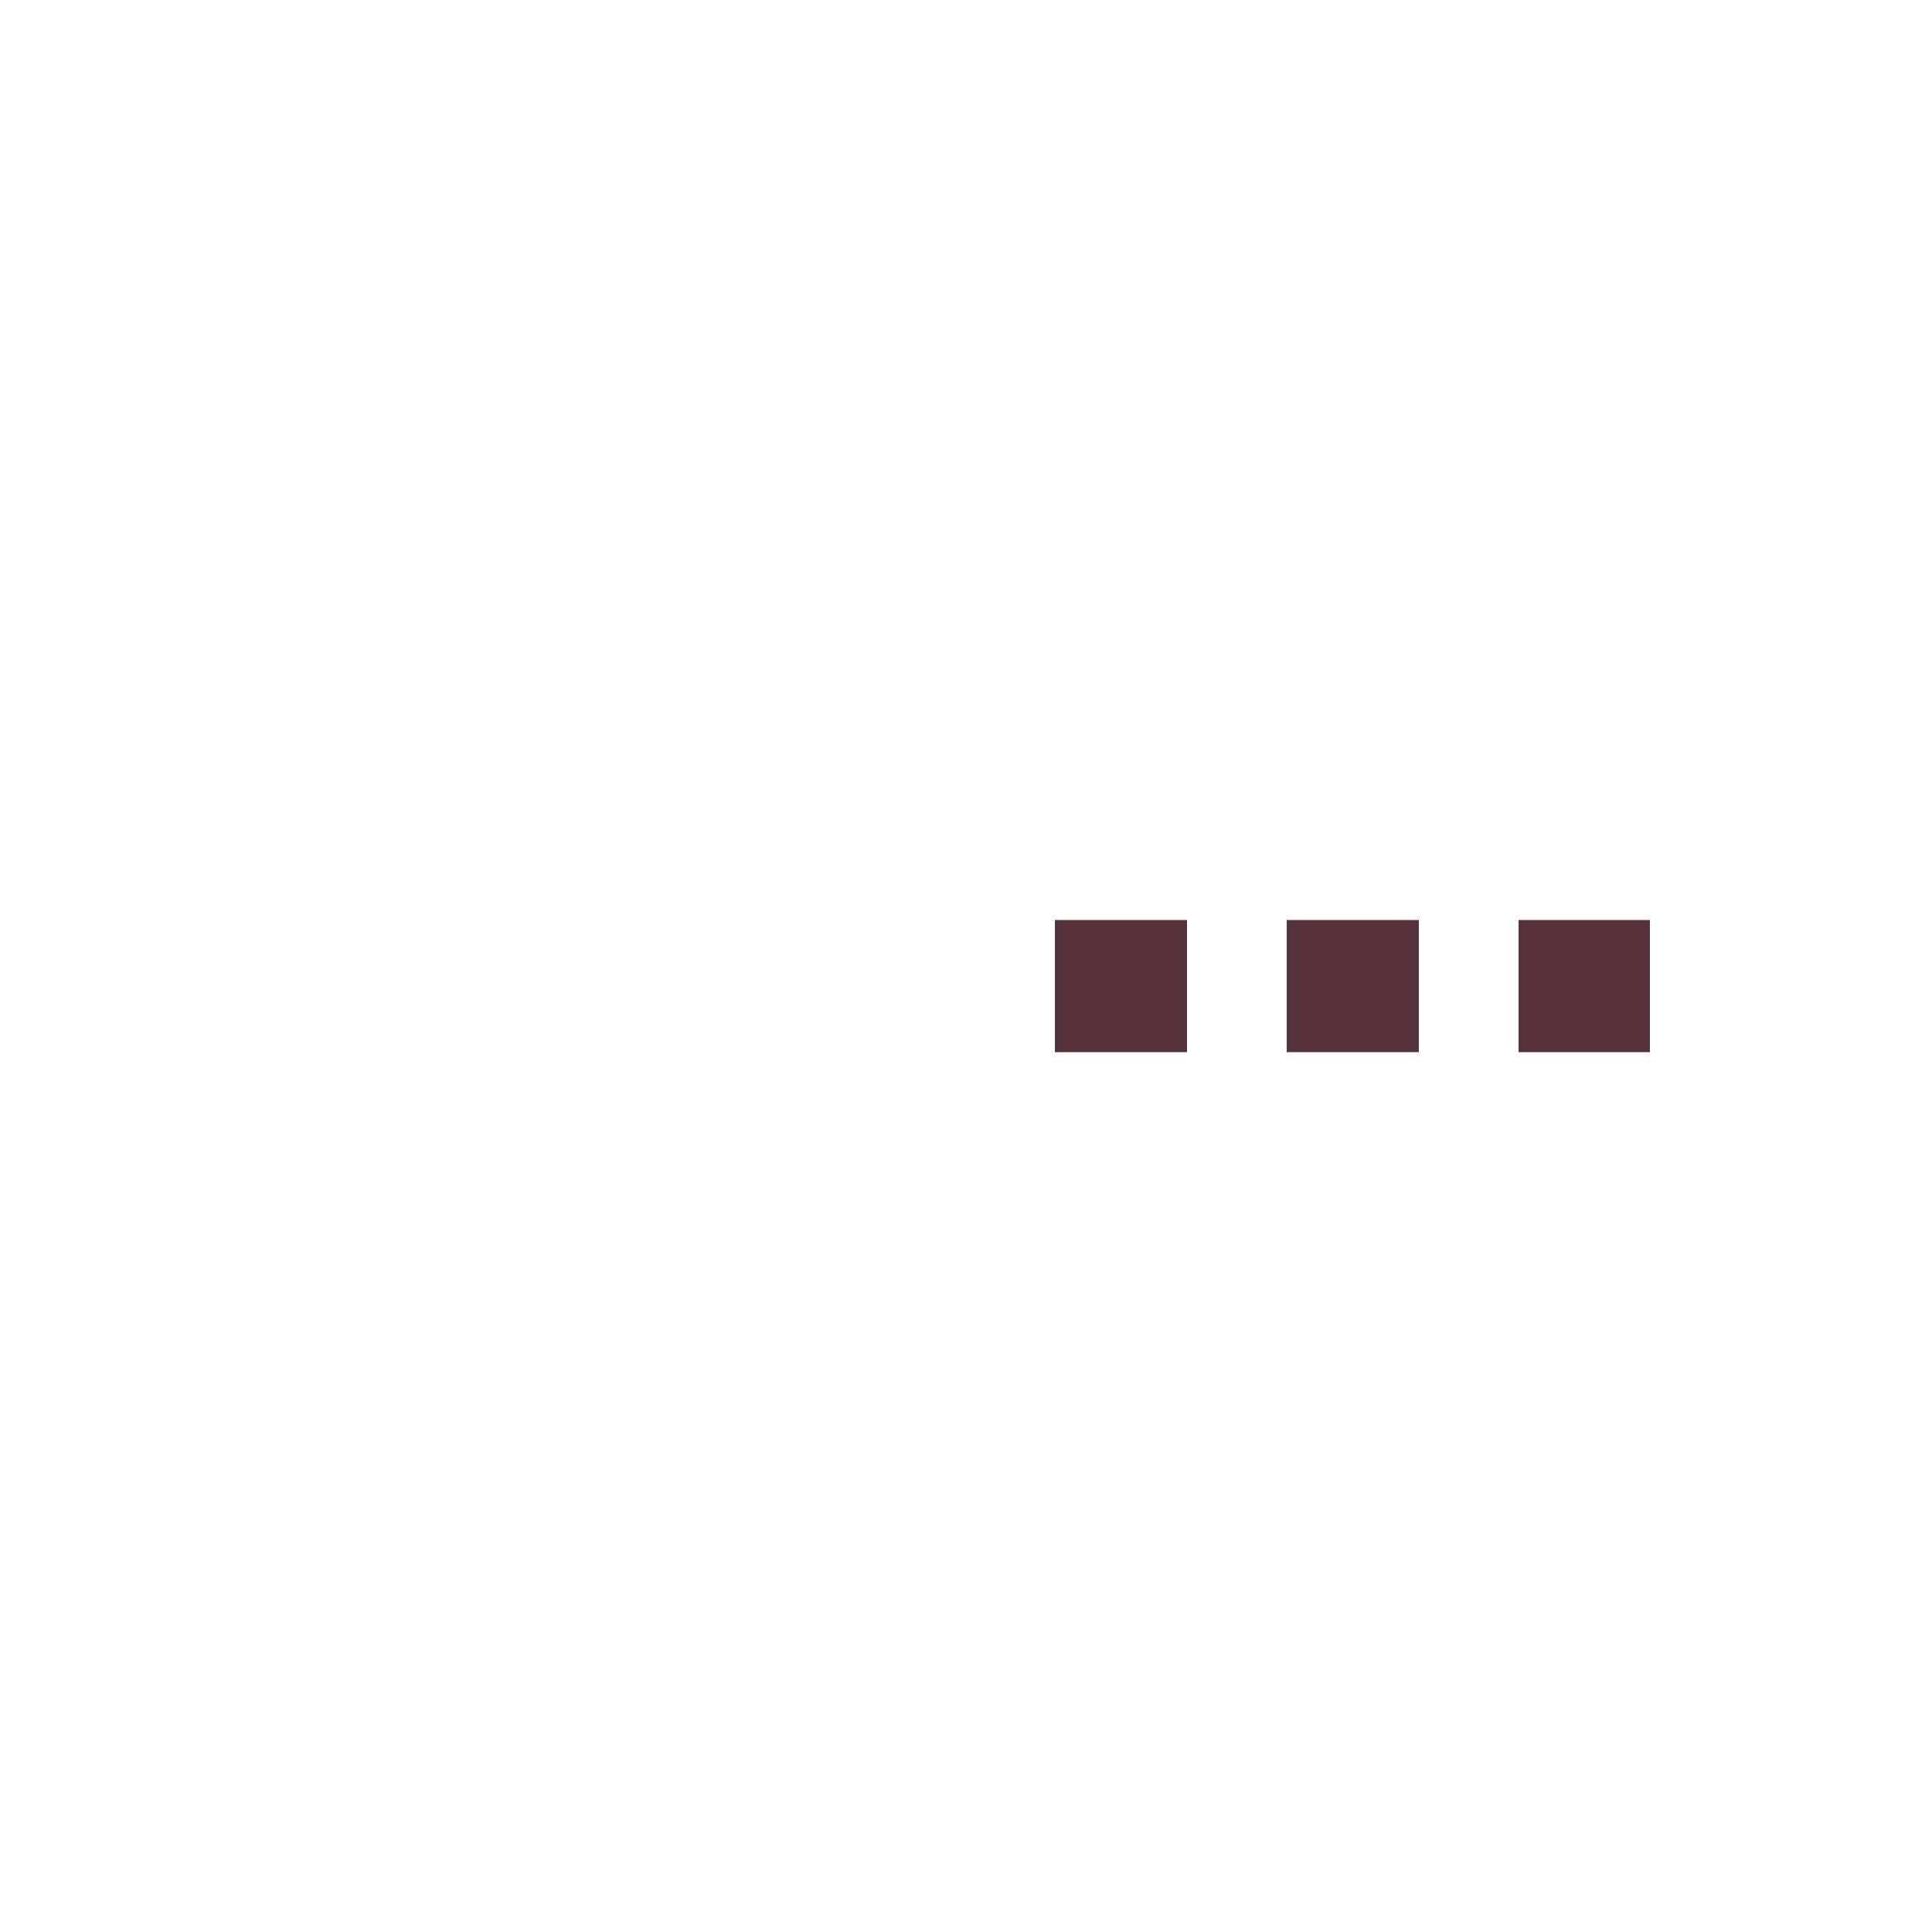
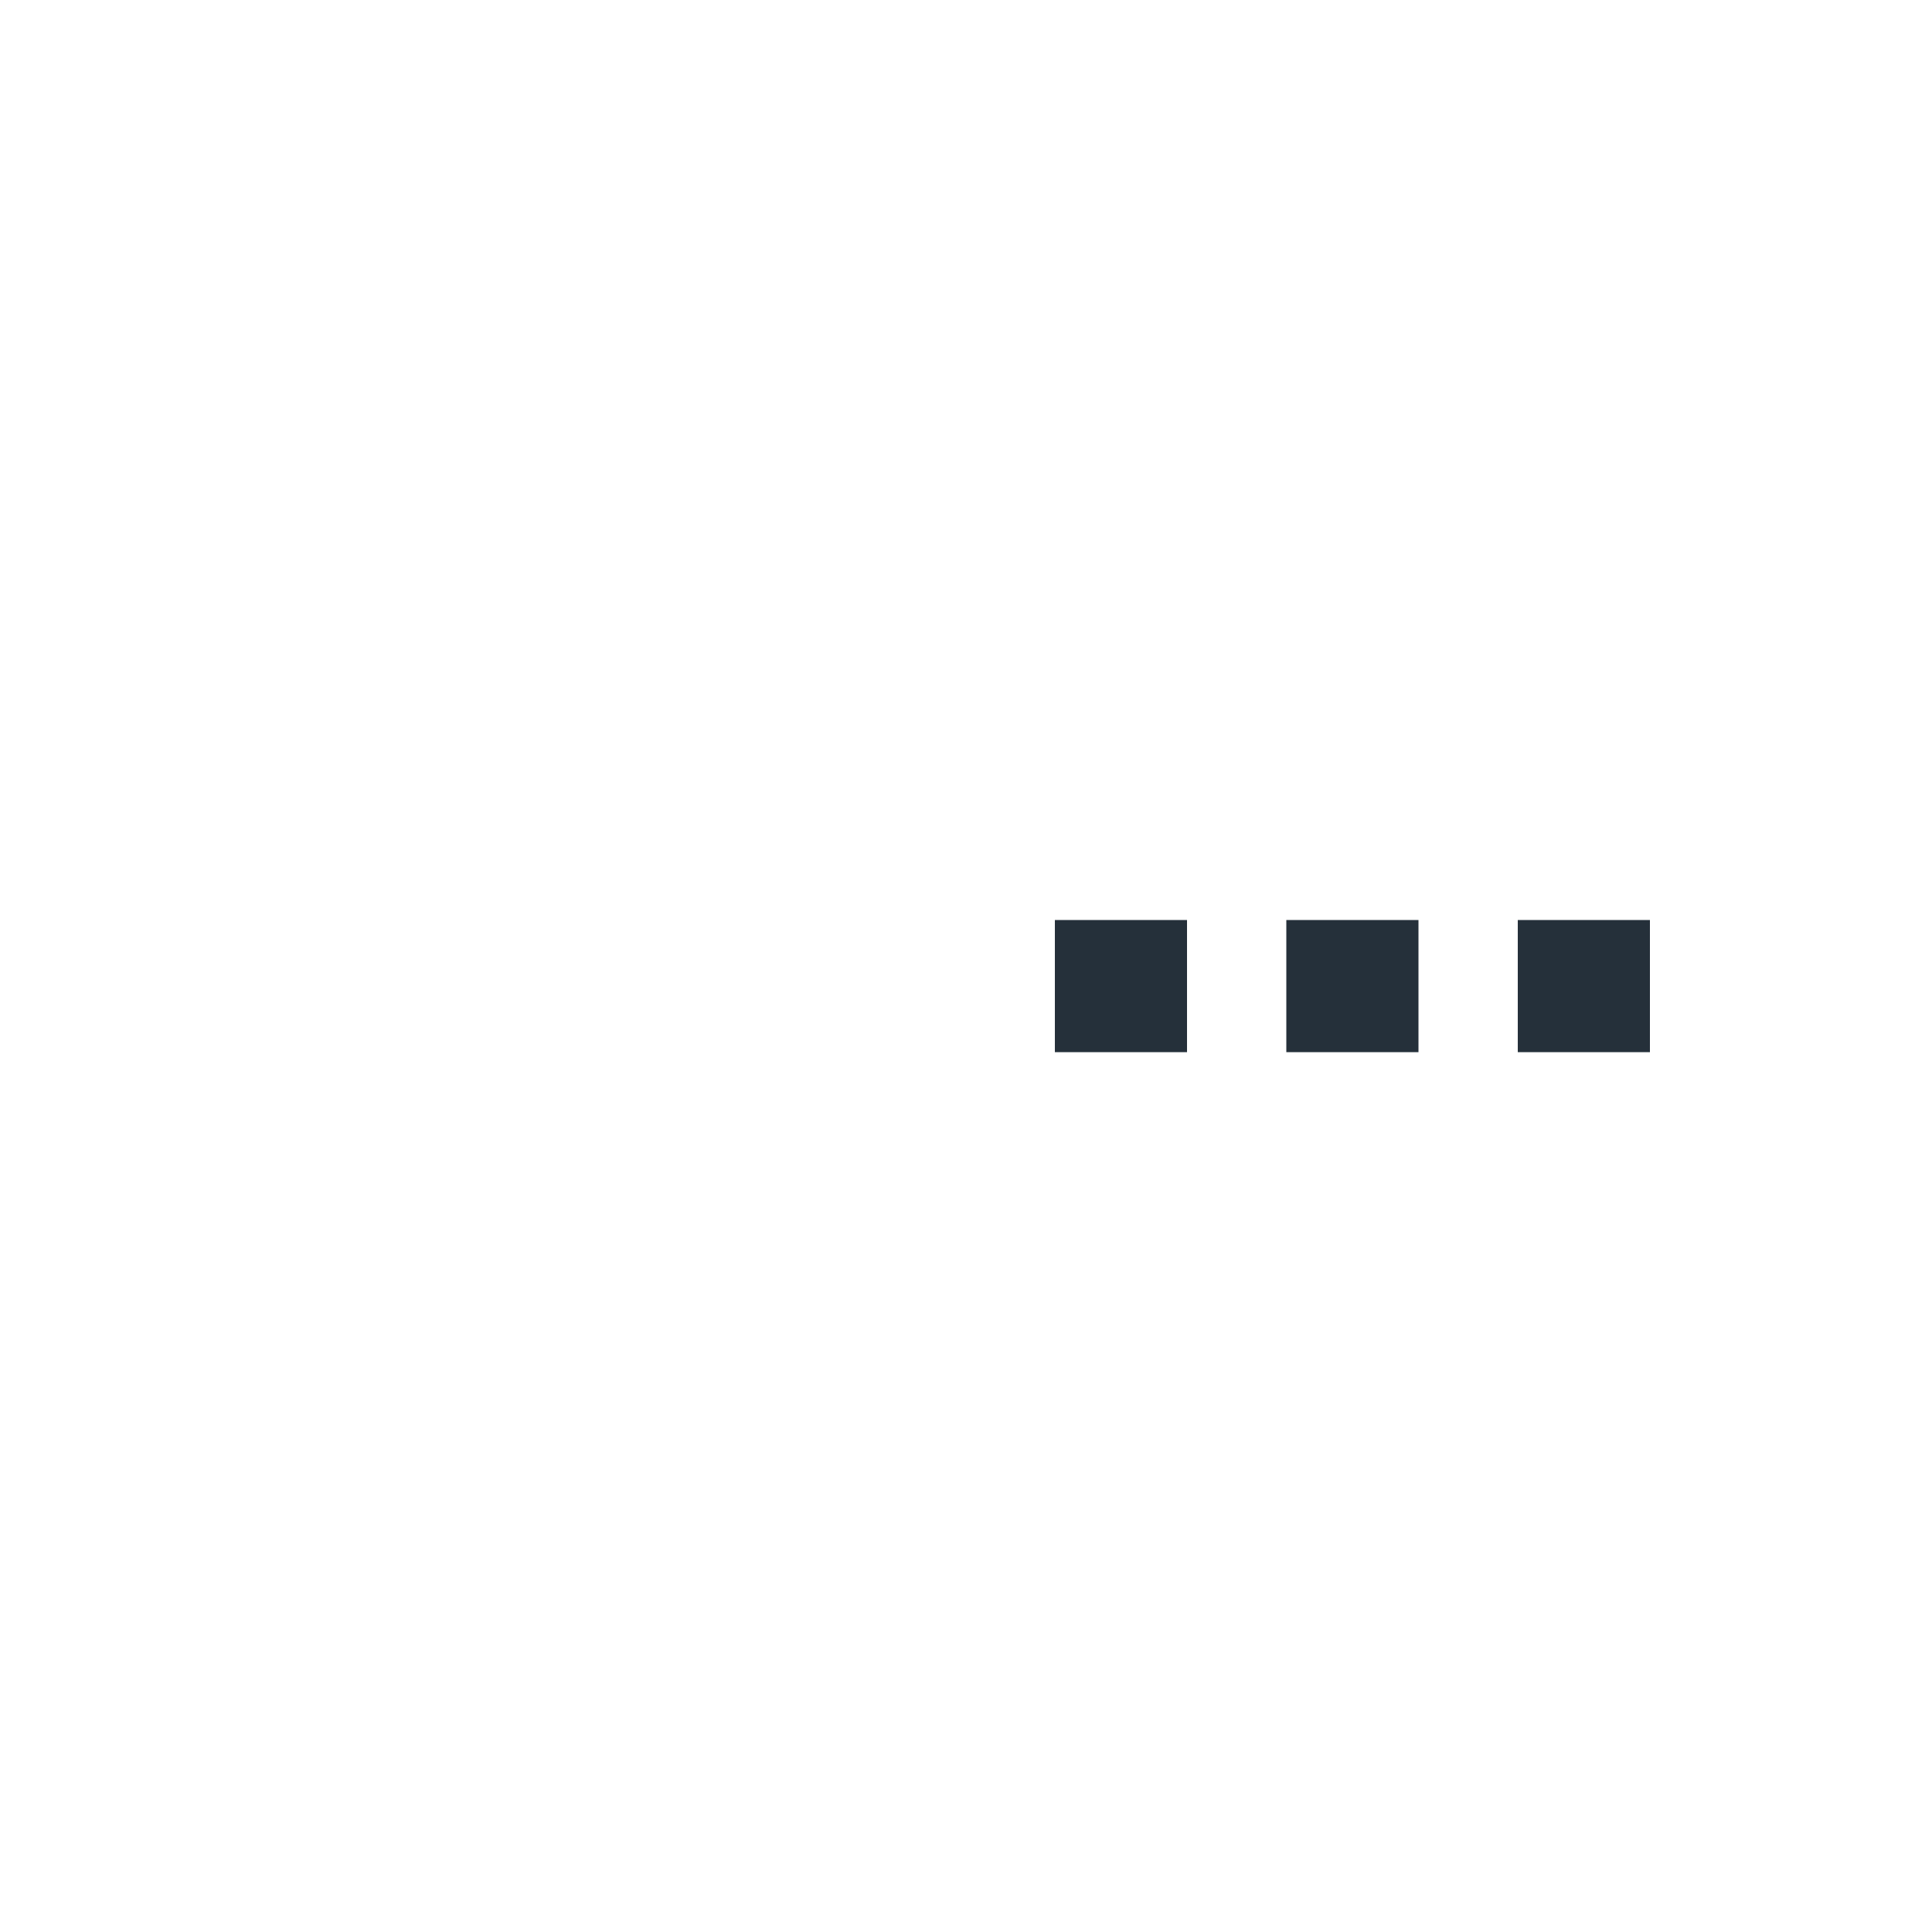
- <svg xmlns="http://www.w3.org/2000/svg" id="画像" width="50" height="50" viewBox="0 0 50 50">
+ <svg xmlns="http://www.w3.org/2000/svg" id="_像" width="50" height="50" viewBox="0 0 50 50">
  <defs>
-     <style>.cls-1{fill:#55323c;}</style>
+     <style>.cls-1{fill:#25303a;}</style>
  </defs>
-   <path class="cls-1" d="M27.3,27.23V23.81h3.42v3.42Zm6,0V23.81h3.42v3.42Zm6,0V23.81H42.7v3.42Z" />
+   <path class="cls-1" d="M27.3,27.23v-3.42h3.42v3.42h-3.42Zm5.99,0v-3.42h3.42v3.42h-3.42Zm5.99,0v-3.42h3.42v3.42h-3.42Z" />
</svg>
